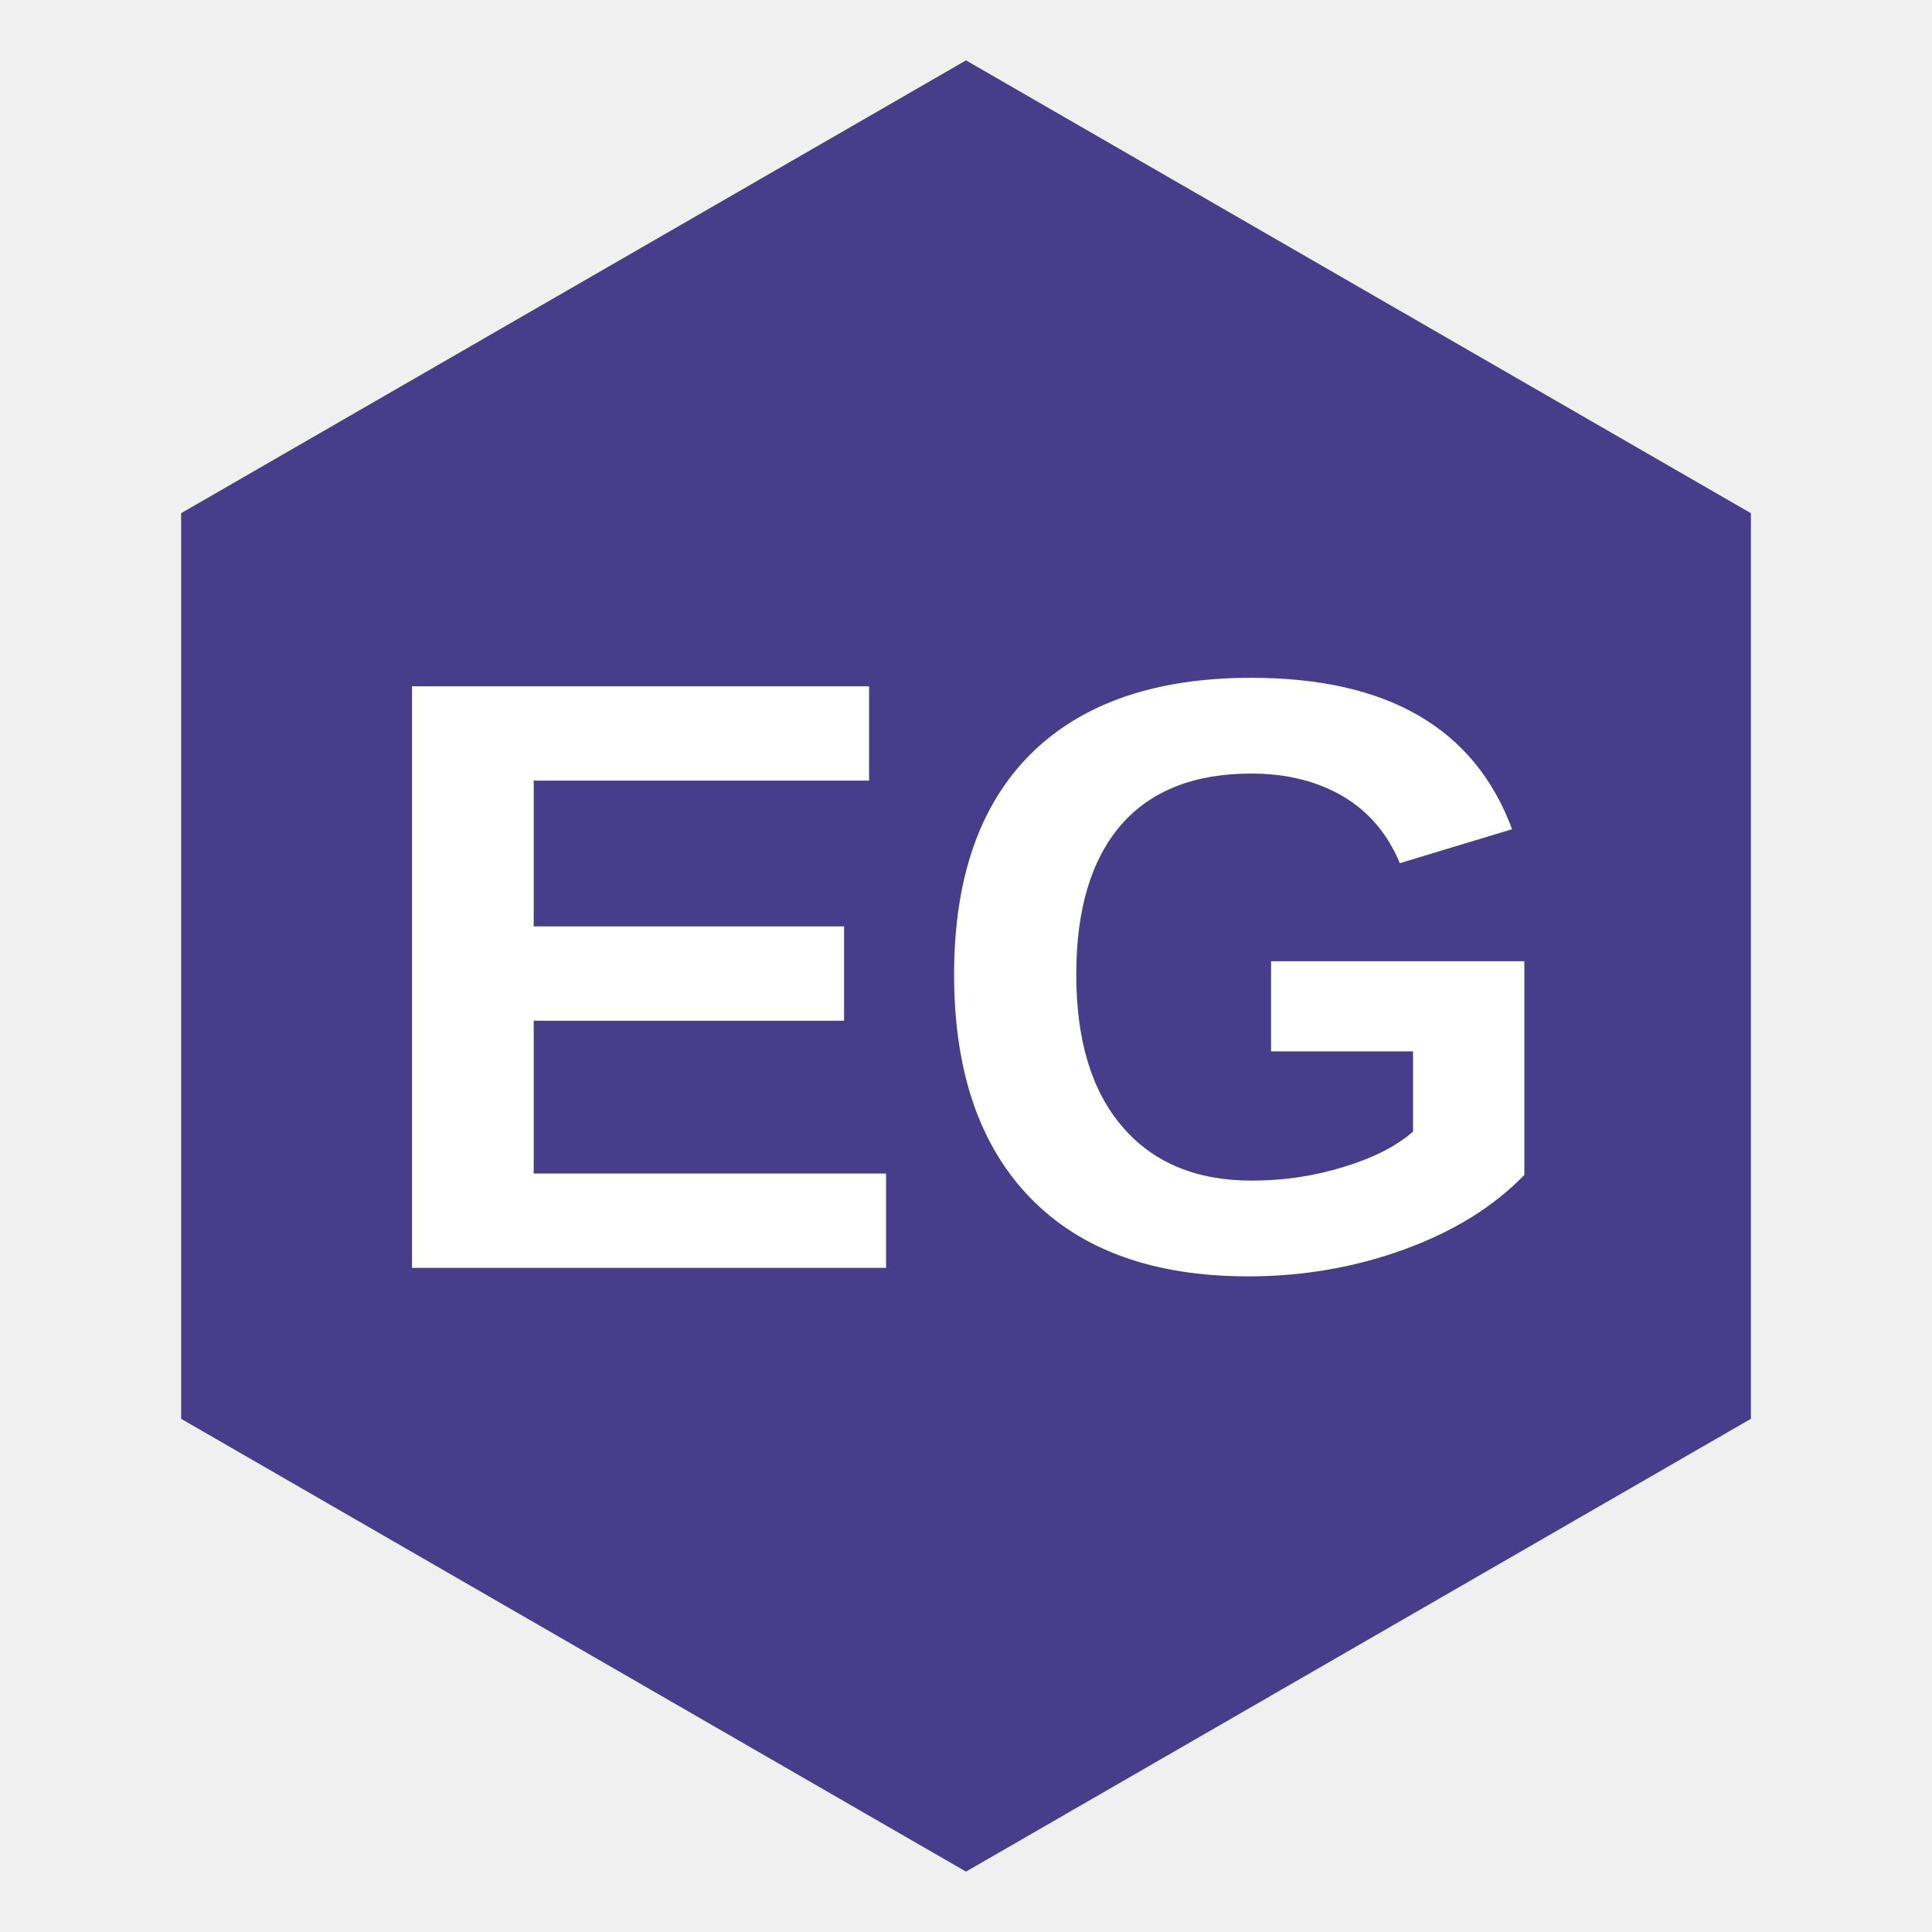
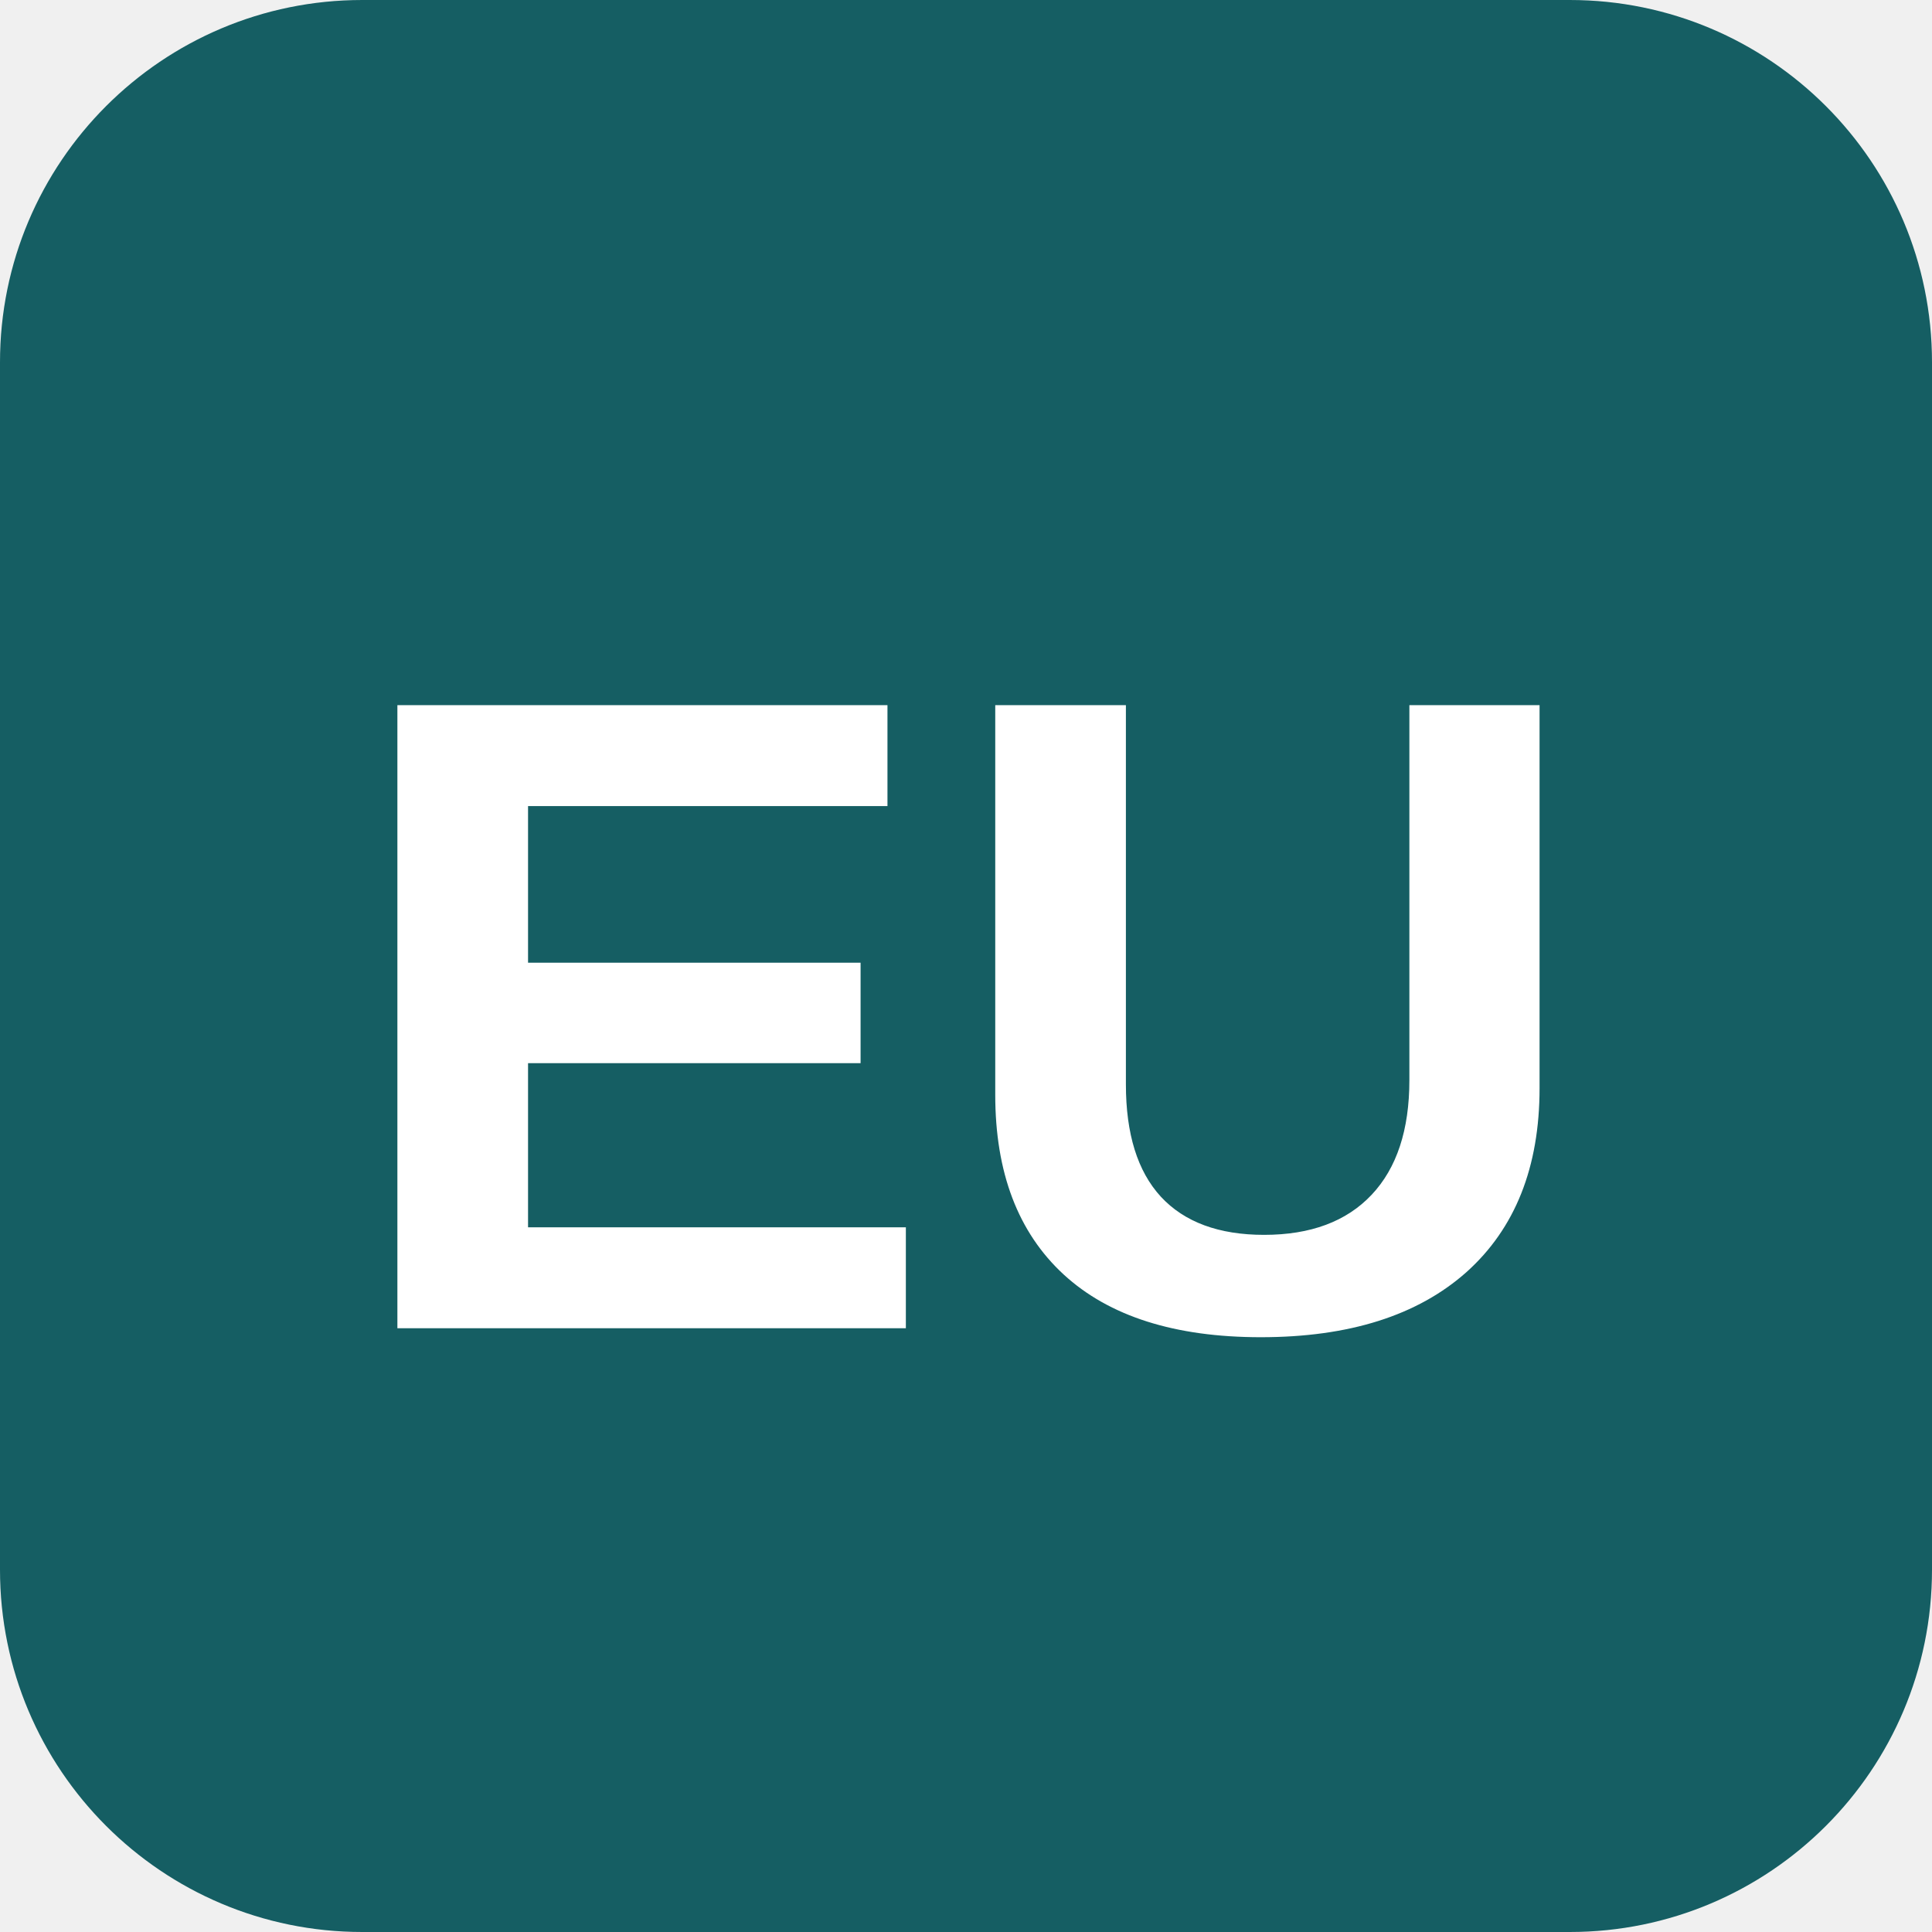
- <svg xmlns="http://www.w3.org/2000/svg" viewBox="0 0 64 64" width="64" height="64">
-   <polygon points="32,2 58,17 58,47 32,62 6,47 6,17" fill="#483D8B" />
-   <text x="32" y="42" text-anchor="middle" font-family="Arial,sans-serif" font-size="28" font-weight="700" fill="white">EG</text>
+ <svg xmlns="http://www.w3.org/2000/svg" viewBox="0 0 64 64">
+   <rect width="64" height="64" rx="12" fill="#155E63" />
+   <text x="32" y="44" font-size="30" font-family="Arial,sans-serif" font-weight="700" fill="#FFFFFF" text-anchor="middle">EU</text>
</svg>
